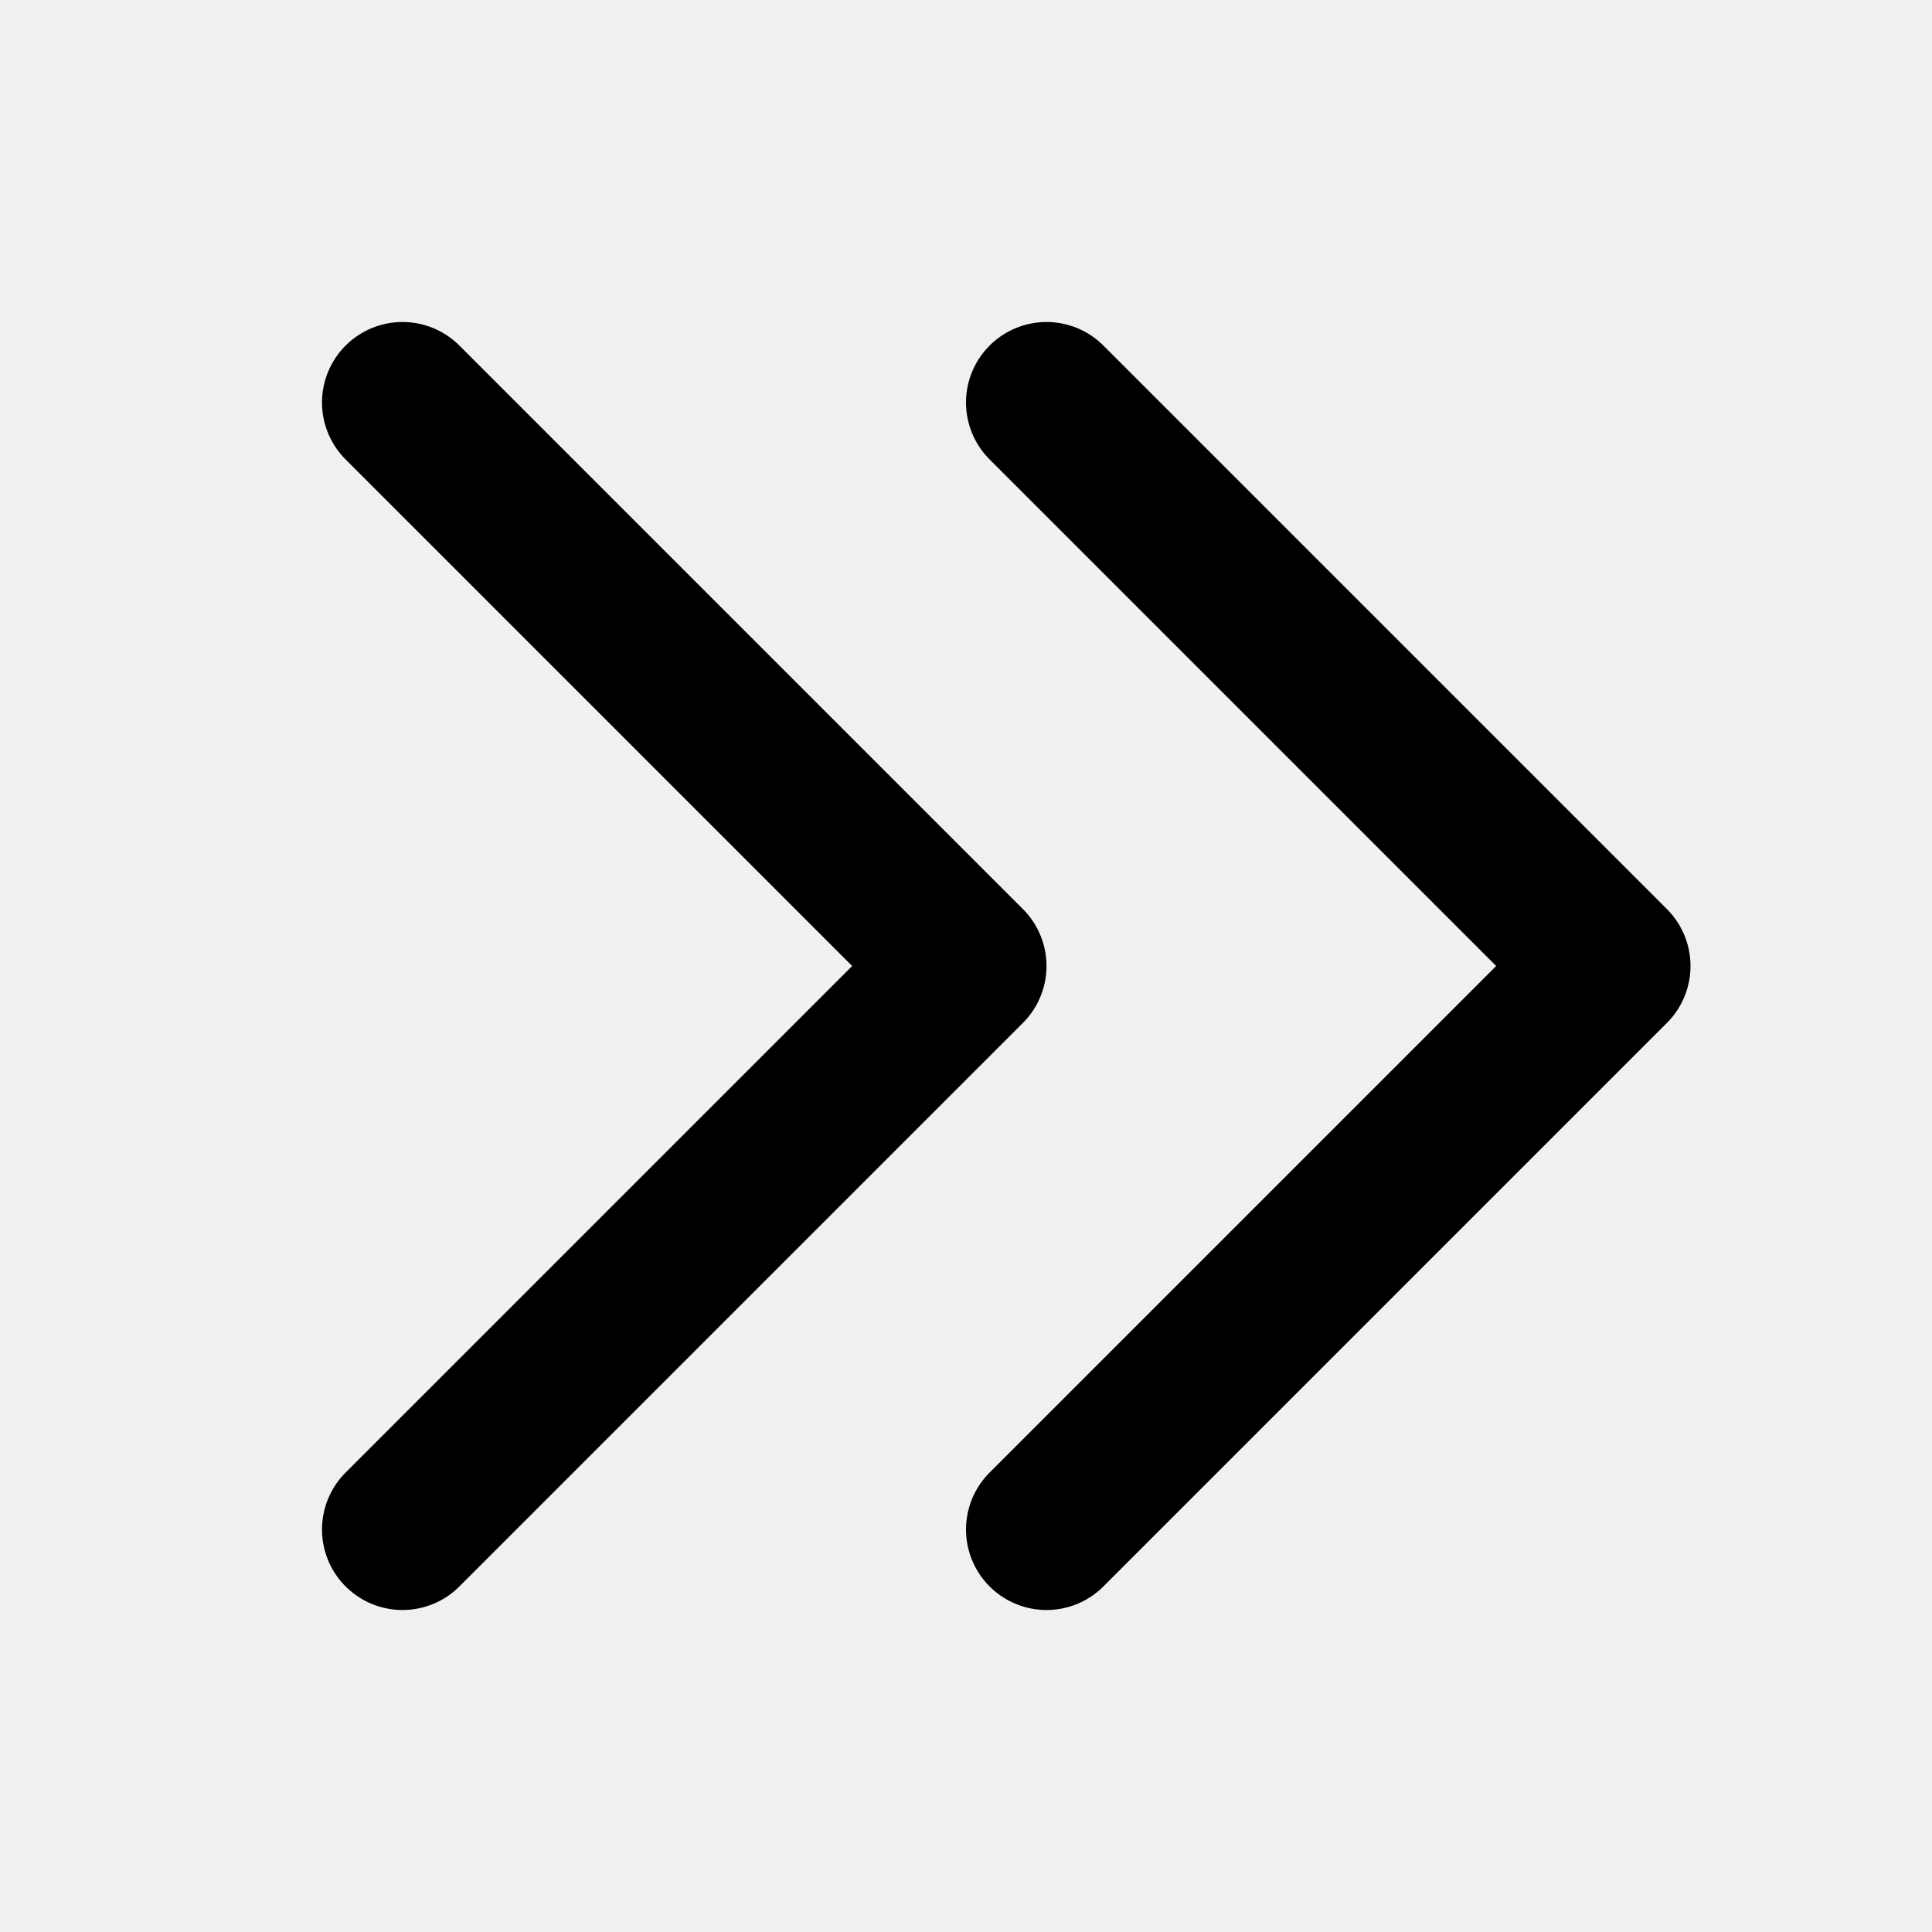
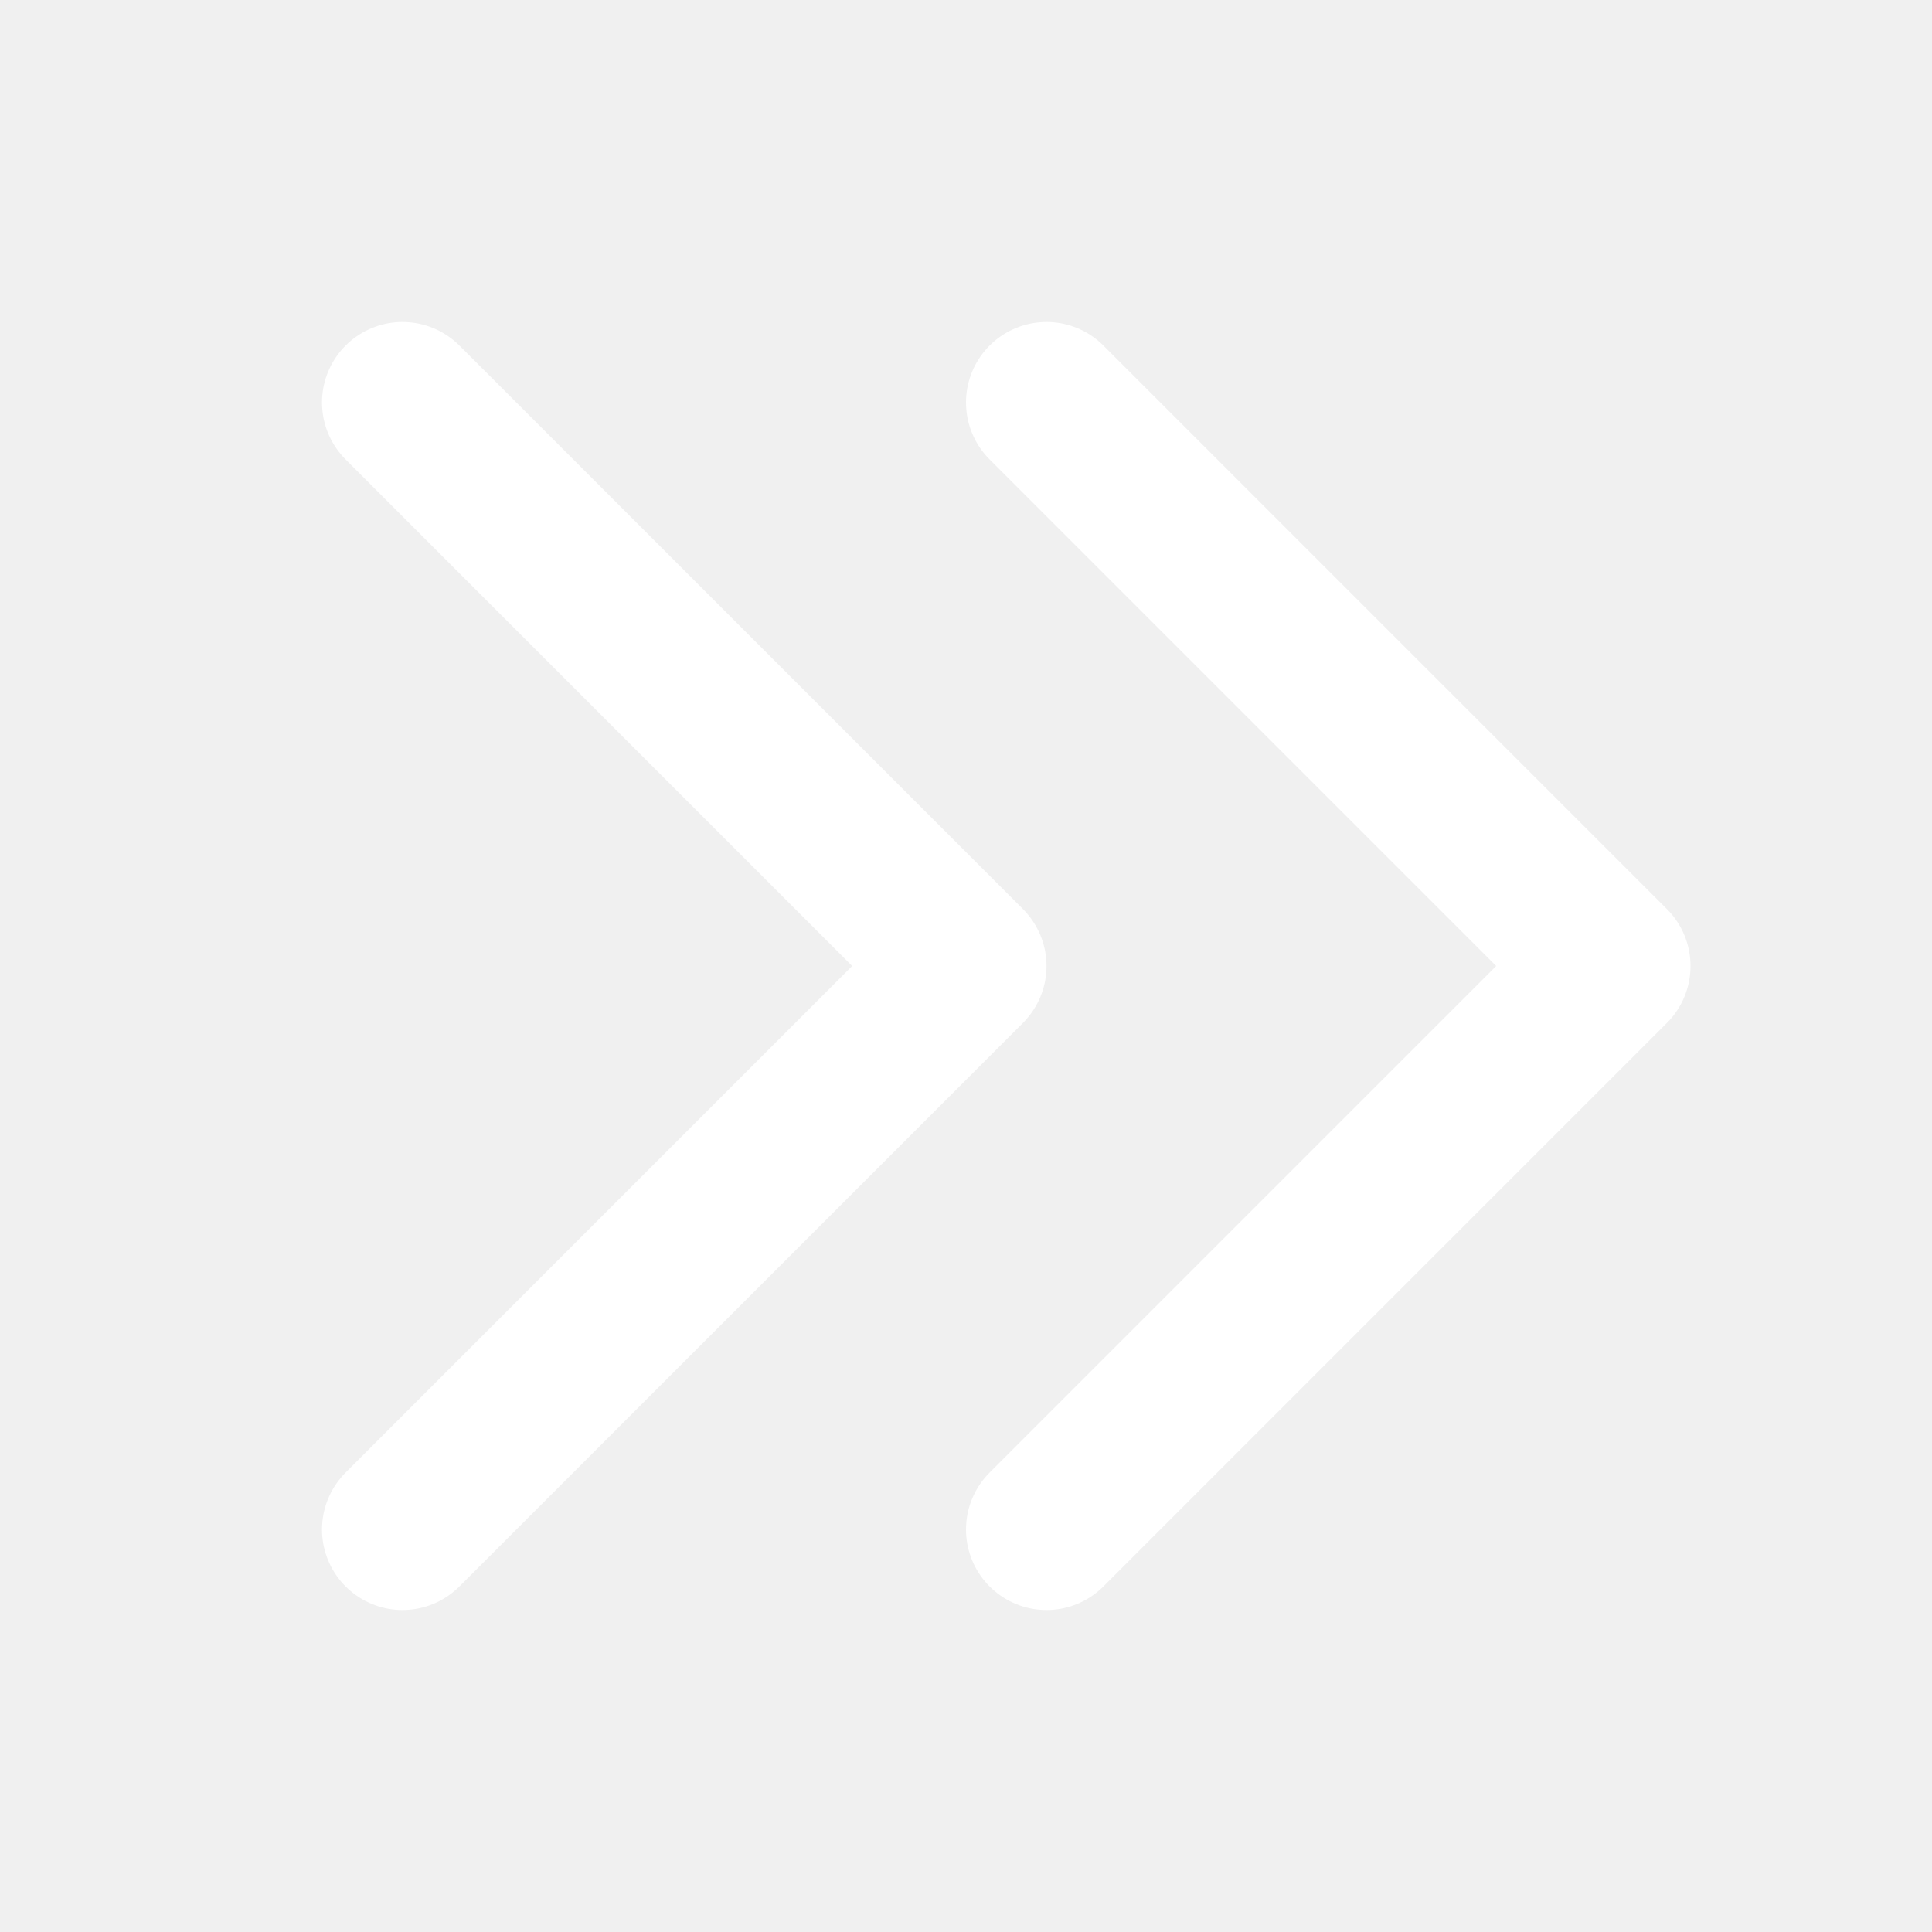
- <svg xmlns="http://www.w3.org/2000/svg" class="h-6 w-6" fill="none" viewBox="0 0 24 24" stroke="currentColor" stroke-width="2">
+ <svg xmlns="http://www.w3.org/2000/svg" class="h-6 w-6" fill="none" viewBox="0 0 24 24" stroke="white" stroke-width="2">
  <path stroke-linecap="round" stroke-linejoin="round" d="M13 5l7 7-7 7M5 5l7 7-7 7" />
</svg>
